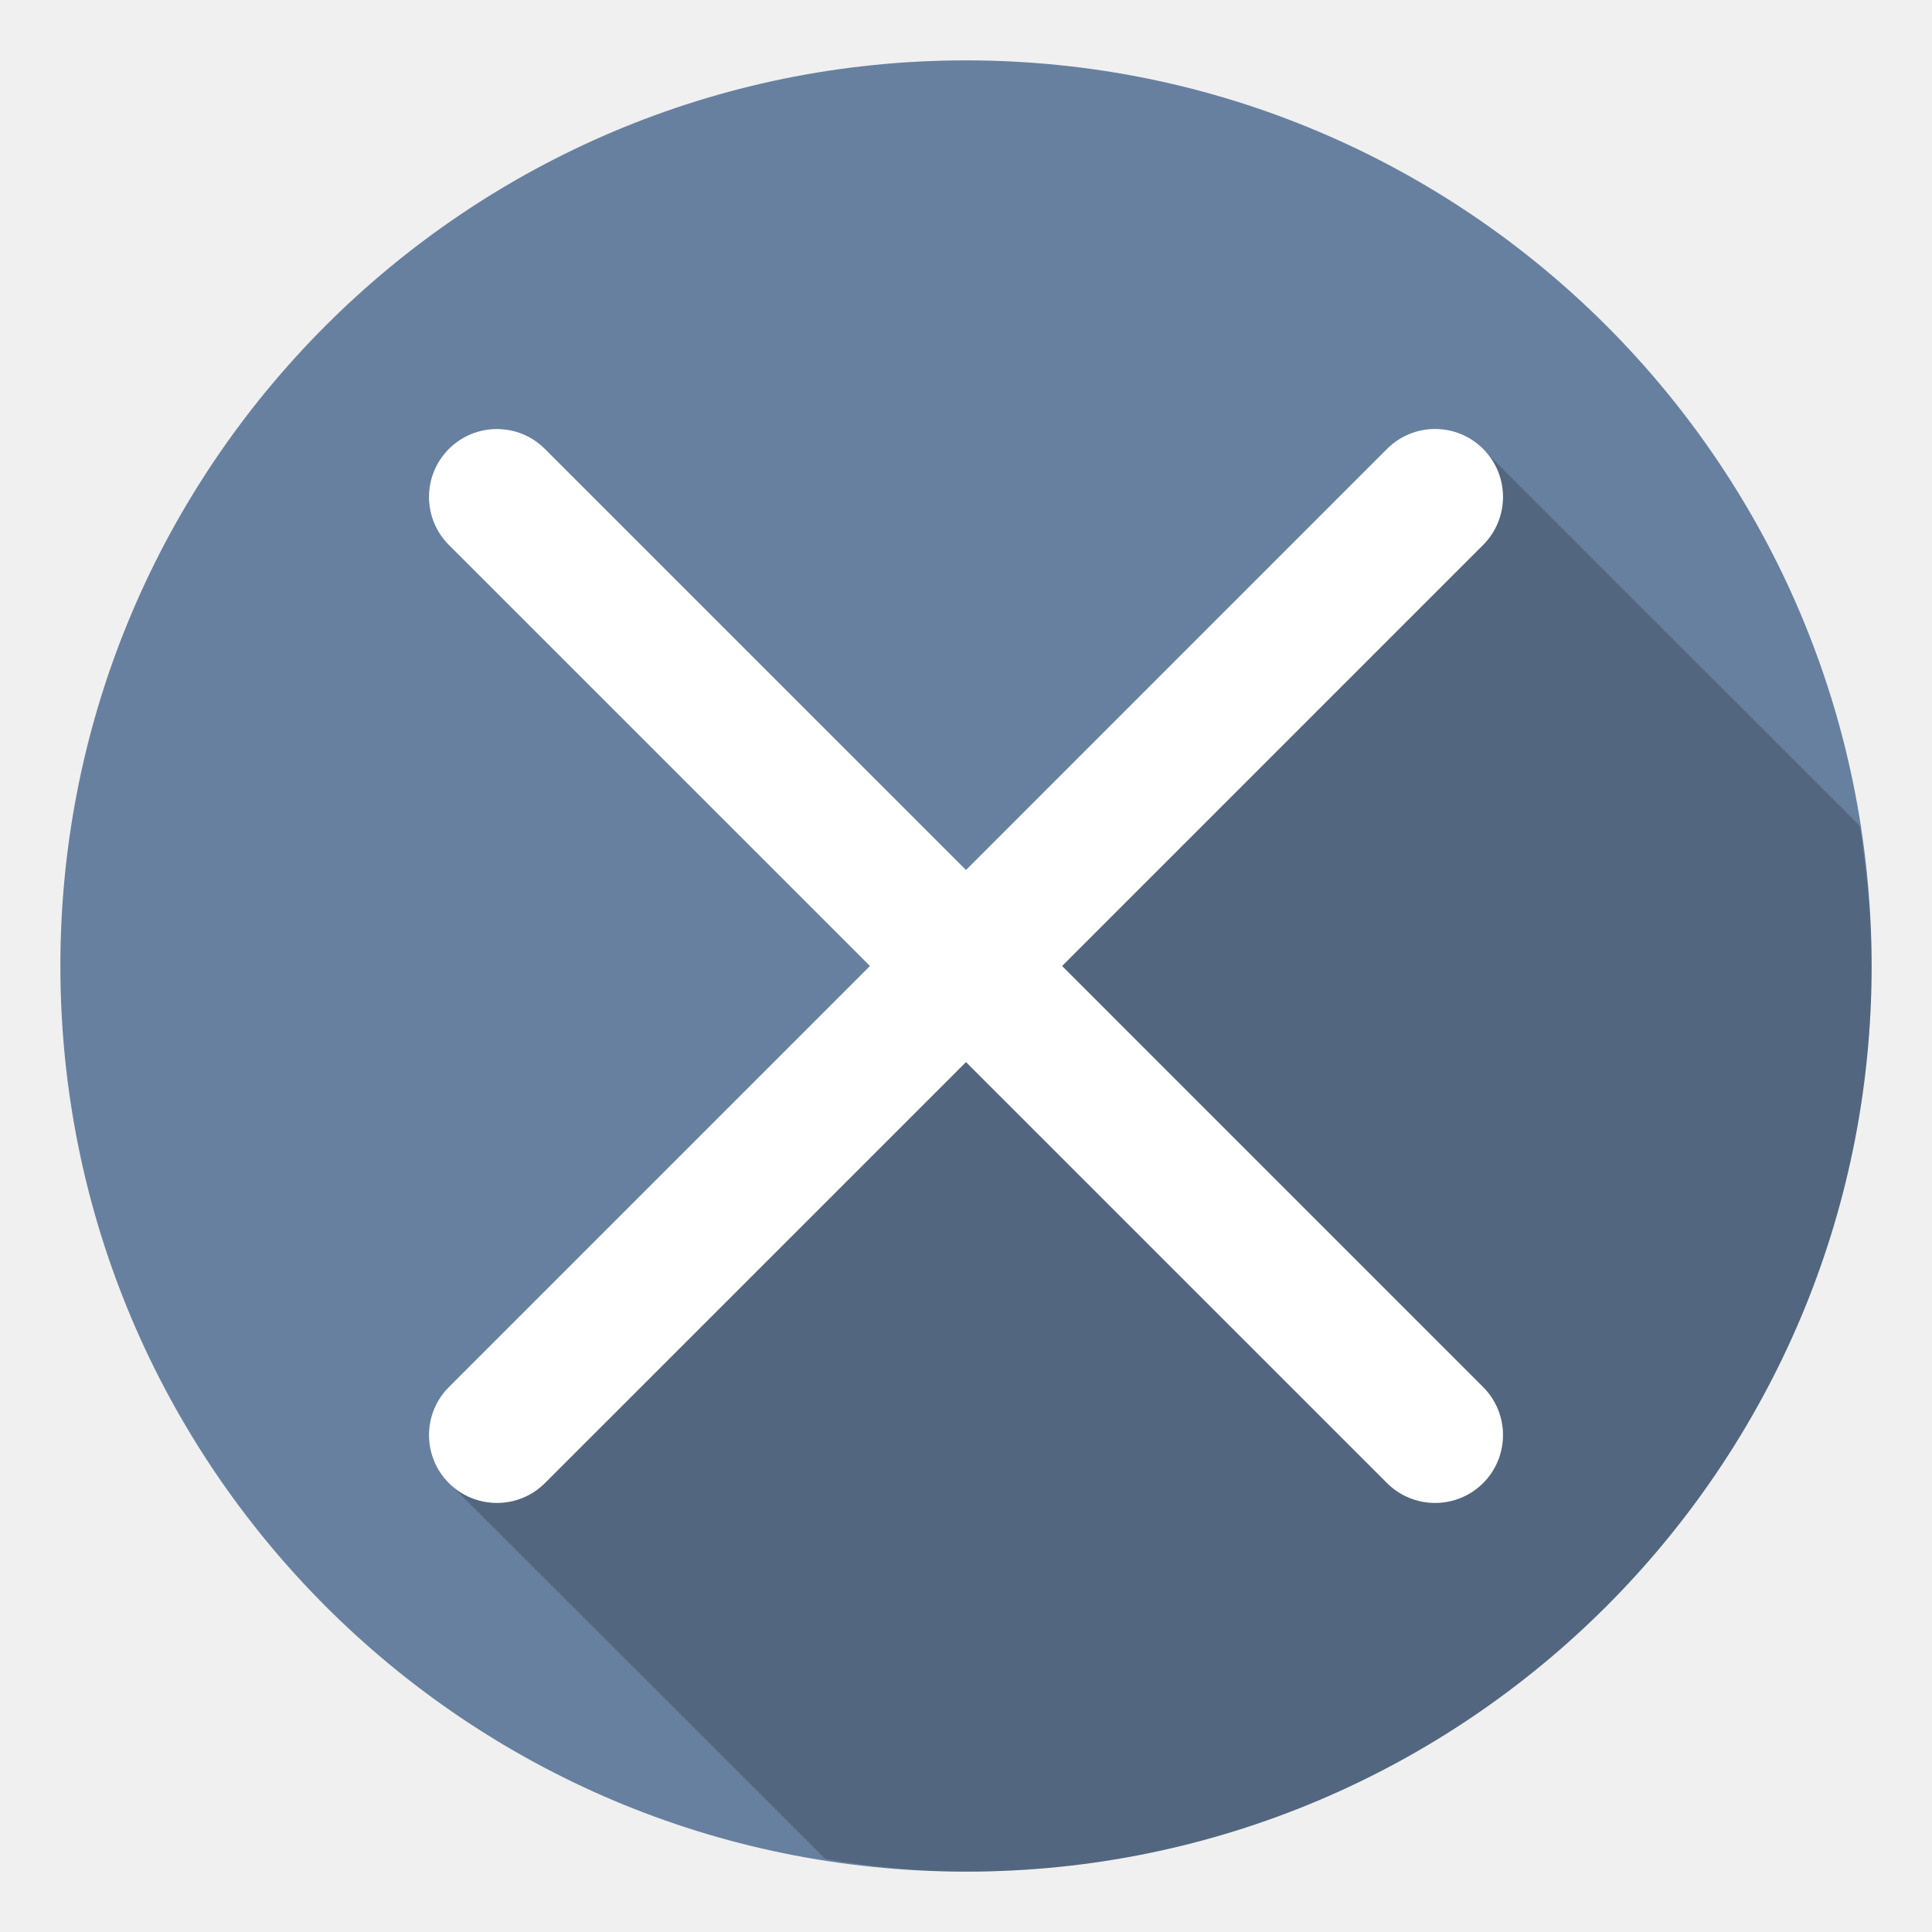
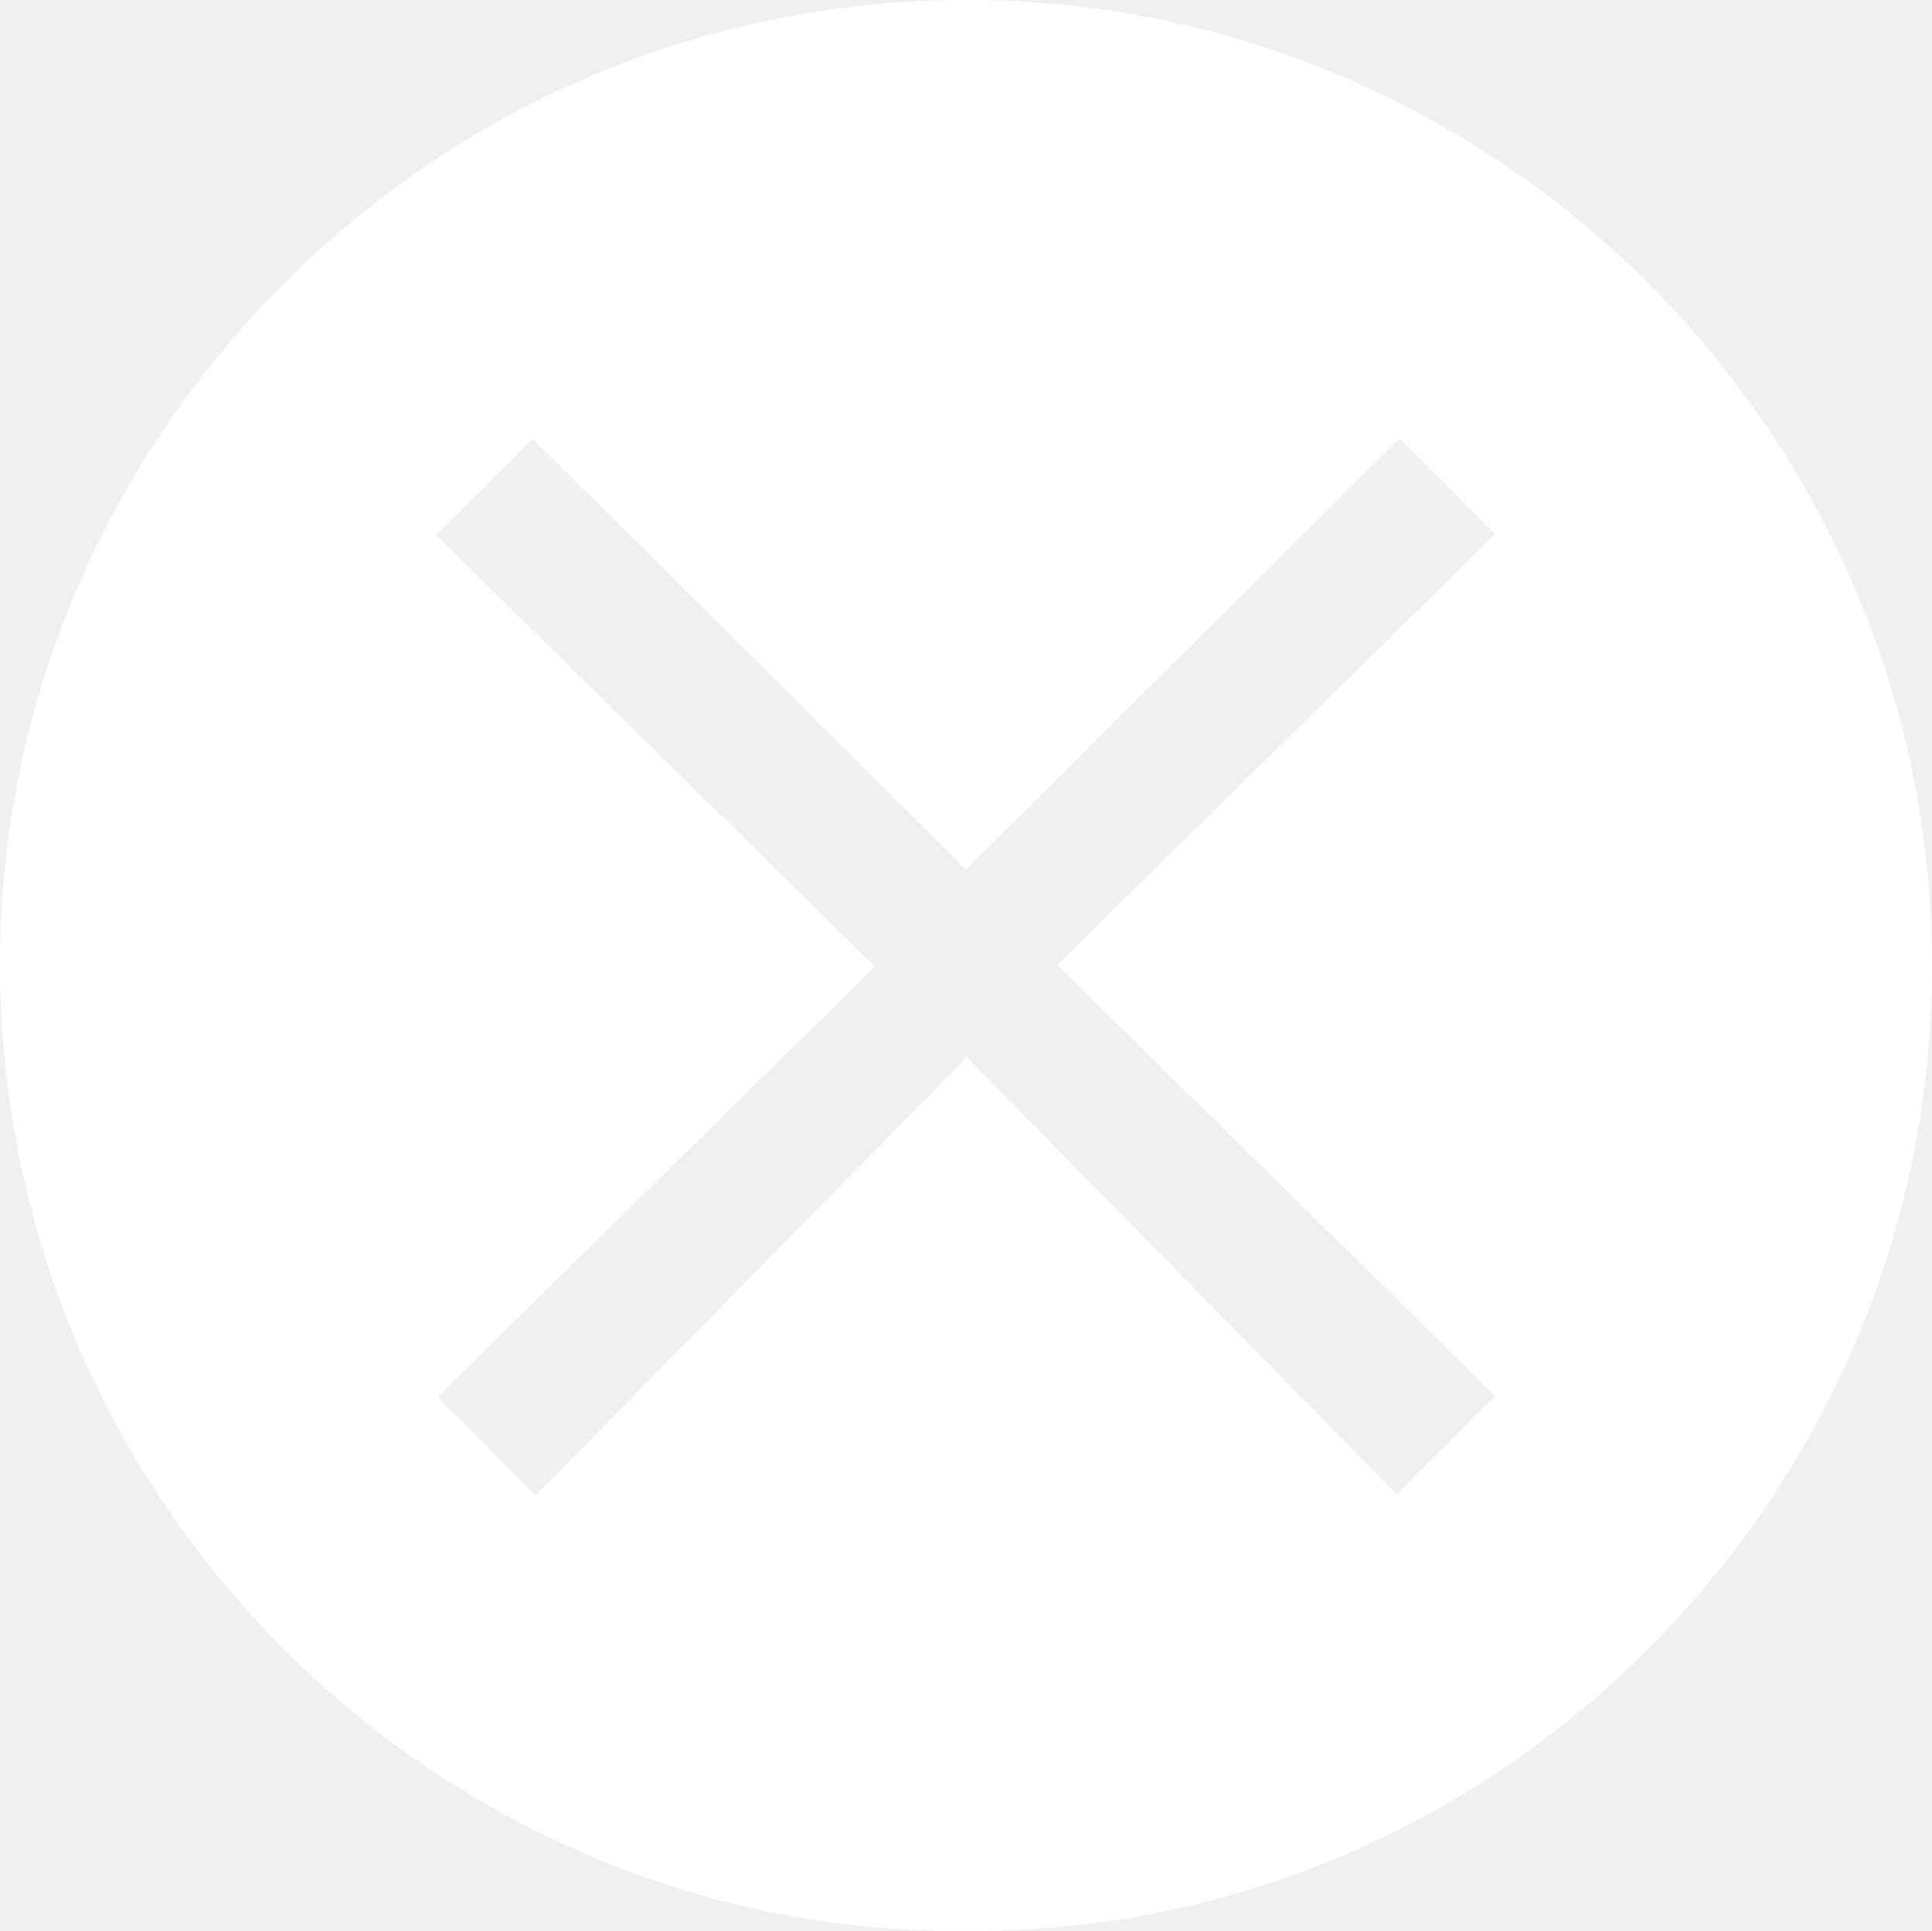
- <svg xmlns="http://www.w3.org/2000/svg" version="1.1" id="Livello_1" x="0px" y="0px" width="64px" height="64px" viewBox="0 0 64 64" enable-background="new 0 0 64 64" xml:space="preserve">
-   <g>
-     <path fill="#67809F" d="M62,32c0,16.564-13.434,30-30,30C15.433,62,2,48.564,2,32C2,15.433,15.433,2,32,2C48.566,2,62,15.433,62,32   z" />
-     <path opacity="0.2" d="M62,32c0-1.582-0.159-3.122-0.395-4.64c-0.006-0.002-0.011-0.004-0.016-0.009   c-0.02-0.02-0.025-0.045-0.042-0.063c-0.019-0.02-0.045-0.023-0.064-0.043c-0.018-0.019-0.023-0.044-0.042-0.064   c-0.02-0.02-0.047-0.025-0.066-0.044c-0.018-0.019-0.023-0.044-0.042-0.062c-0.019-0.019-0.043-0.023-0.063-0.042   c-0.017-0.021-0.021-0.045-0.041-0.063c-0.019-0.019-0.044-0.024-0.062-0.042c-0.019-0.02-0.024-0.046-0.044-0.066   c-0.02-0.019-0.044-0.025-0.064-0.042c-0.019-0.02-0.024-0.046-0.042-0.065c-0.02-0.019-0.046-0.024-0.064-0.042   c-0.019-0.019-0.024-0.044-0.043-0.062c-0.018-0.021-0.045-0.026-0.064-0.043c-0.017-0.019-0.023-0.043-0.042-0.063   c-0.018-0.018-0.043-0.023-0.063-0.042c-0.019-0.02-0.022-0.045-0.042-0.063c-0.019-0.02-0.044-0.025-0.065-0.043   c-0.017-0.019-0.022-0.044-0.041-0.064c-0.021-0.019-0.046-0.025-0.064-0.042c-0.02-0.018-0.023-0.045-0.043-0.064   c-0.02-0.019-0.044-0.023-0.064-0.042c-0.018-0.021-0.022-0.045-0.041-0.063c-0.019-0.02-0.045-0.024-0.063-0.043   c-0.02-0.018-0.023-0.043-0.044-0.063c-0.016-0.019-0.043-0.023-0.062-0.042c-0.02-0.02-0.025-0.046-0.043-0.065   c-0.021-0.018-0.045-0.024-0.065-0.042c-0.017-0.019-0.021-0.045-0.043-0.063c-0.019-0.021-0.044-0.024-0.063-0.043   c-0.018-0.019-0.022-0.043-0.042-0.063c-0.018-0.018-0.044-0.024-0.063-0.042c-0.02-0.02-0.025-0.045-0.042-0.063   s-0.045-0.023-0.061-0.042c-0.02-0.02-0.026-0.046-0.044-0.065c-0.02-0.019-0.045-0.025-0.065-0.042   c-0.018-0.018-0.022-0.045-0.043-0.064c-0.019-0.019-0.045-0.025-0.065-0.042c-0.016-0.021-0.021-0.045-0.041-0.063   c-0.019-0.02-0.044-0.024-0.063-0.043c-0.017-0.018-0.022-0.043-0.042-0.063c-0.018-0.019-0.044-0.023-0.061-0.042   c-0.021-0.02-0.027-0.046-0.044-0.065c-0.02-0.018-0.044-0.024-0.065-0.042c-0.018-0.019-0.023-0.045-0.042-0.063   c-0.02-0.021-0.045-0.024-0.063-0.043c-0.017-0.019-0.023-0.043-0.043-0.063c-0.019-0.018-0.043-0.023-0.063-0.042   c-0.016-0.02-0.022-0.045-0.042-0.063c-0.018-0.02-0.044-0.025-0.066-0.044c-0.017-0.019-0.022-0.043-0.039-0.062   c-0.021-0.019-0.044-0.025-0.065-0.042c-0.019-0.02-0.022-0.046-0.042-0.065c-0.02-0.019-0.044-0.025-0.063-0.042   c-0.018-0.02-0.024-0.044-0.042-0.063c-0.019-0.018-0.044-0.024-0.063-0.042c-0.018-0.02-0.024-0.046-0.045-0.066   c-0.017-0.019-0.044-0.025-0.064-0.043c-0.018-0.02-0.022-0.044-0.041-0.062c-0.018-0.018-0.043-0.023-0.063-0.042   c-0.019-0.019-0.023-0.045-0.042-0.063c-0.021-0.021-0.045-0.026-0.064-0.043c-0.019-0.019-0.023-0.044-0.042-0.063   c-0.02-0.018-0.044-0.024-0.063-0.041c-0.019-0.02-0.025-0.045-0.044-0.063c-0.018-0.02-0.046-0.024-0.063-0.043   c-0.018-0.018-0.024-0.044-0.042-0.064c-0.019-0.019-0.045-0.024-0.063-0.041c-0.02-0.021-0.024-0.047-0.044-0.066   c-0.018-0.019-0.043-0.025-0.064-0.042c-0.016-0.02-0.022-0.044-0.04-0.063c-0.021-0.02-0.044-0.025-0.064-0.043   c-0.017-0.019-0.023-0.043-0.041-0.063c-0.021-0.019-0.046-0.025-0.063-0.042c-0.021-0.02-0.025-0.046-0.044-0.065   c-0.019-0.018-0.044-0.023-0.063-0.042c-0.019-0.019-0.025-0.045-0.044-0.063c-0.019-0.021-0.045-0.026-0.063-0.043   c-0.019-0.019-0.023-0.044-0.044-0.063c-0.019-0.018-0.046-0.024-0.065-0.043c-0.017-0.02-0.021-0.045-0.041-0.062   c-0.018-0.02-0.043-0.023-0.063-0.043c-0.018-0.018-0.023-0.044-0.043-0.064c-0.02-0.019-0.044-0.025-0.065-0.042   c-0.019-0.02-0.022-0.044-0.041-0.063c-0.019-0.019-0.044-0.023-0.064-0.042c-0.018-0.019-0.022-0.044-0.041-0.062   c-0.018-0.02-0.045-0.024-0.063-0.043c-0.018-0.019-0.024-0.044-0.043-0.064c-0.018-0.019-0.043-0.023-0.063-0.042   c-0.019-0.02-0.024-0.046-0.044-0.065c-0.019-0.018-0.044-0.024-0.066-0.044c-0.017-0.019-0.021-0.044-0.04-0.062   s-0.044-0.023-0.062-0.041c-0.021-0.02-0.024-0.047-0.044-0.066c-0.021-0.018-0.047-0.024-0.065-0.043   c-0.019-0.018-0.023-0.043-0.04-0.06c-0.019-0.019-0.045-0.024-0.063-0.043c-0.019-0.018-0.024-0.044-0.044-0.063   c-0.019-0.02-0.044-0.024-0.063-0.042c-0.018-0.02-0.022-0.045-0.045-0.065c-0.017-0.019-0.043-0.023-0.063-0.042   c-0.018-0.019-0.022-0.044-0.042-0.062c-0.019-0.02-0.044-0.026-0.064-0.043c-0.017-0.019-0.023-0.043-0.04-0.063   c-0.021-0.019-0.045-0.025-0.064-0.042c-0.02-0.02-0.025-0.046-0.043-0.064c-0.02-0.018-0.044-0.023-0.062-0.042   c-0.02-0.021-0.025-0.046-0.044-0.066c-0.02-0.019-0.047-0.024-0.066-0.044c-0.017-0.019-0.023-0.044-0.042-0.062   c-0.019-0.019-0.043-0.023-0.064-0.042c-0.016-0.02-0.021-0.045-0.04-0.063c-0.019-0.019-0.043-0.024-0.063-0.043   c-0.019-0.019-0.024-0.045-0.041-0.064c-0.021-0.02-0.044-0.024-0.065-0.042c-0.019-0.02-0.024-0.045-0.042-0.065   c-0.02-0.019-0.046-0.024-0.064-0.042c-0.019-0.019-0.024-0.044-0.043-0.062c-0.017-0.02-0.045-0.024-0.063-0.043   c-0.018-0.019-0.023-0.043-0.044-0.063c-0.016-0.019-0.043-0.023-0.062-0.04c-0.018-0.021-0.023-0.048-0.043-0.066   c-0.019-0.02-0.043-0.025-0.065-0.043c-0.017-0.019-0.021-0.045-0.041-0.064c-0.021-0.019-0.046-0.024-0.064-0.042   c-0.02-0.018-0.023-0.044-0.043-0.063c-0.018-0.019-0.044-0.023-0.063-0.042c-0.019-0.02-0.023-0.045-0.043-0.063   c-0.017-0.019-0.045-0.024-0.063-0.043s-0.024-0.043-0.043-0.063c-0.016-0.019-0.043-0.023-0.062-0.042   c-0.02-0.02-0.024-0.046-0.043-0.065c-0.021-0.018-0.045-0.024-0.065-0.042c-0.017-0.019-0.021-0.044-0.041-0.062   c-0.021-0.019-0.043-0.024-0.062-0.042c-0.021-0.02-0.025-0.046-0.044-0.066c-0.02-0.019-0.046-0.025-0.065-0.043   c-0.02-0.019-0.025-0.044-0.041-0.062c-0.02-0.02-0.046-0.025-0.065-0.043c-0.018-0.019-0.023-0.045-0.042-0.064   c-0.02-0.018-0.043-0.023-0.062-0.041c-0.019-0.02-0.024-0.047-0.045-0.066c-0.019-0.019-0.043-0.023-0.063-0.042   c-0.016-0.02-0.022-0.045-0.041-0.063c-0.021-0.019-0.045-0.024-0.066-0.044c-0.018-0.019-0.023-0.043-0.04-0.062   c-0.021-0.019-0.046-0.025-0.065-0.042c-0.019-0.02-0.024-0.044-0.04-0.063c-0.02-0.018-0.044-0.023-0.063-0.041   c-0.019-0.021-0.025-0.047-0.044-0.065c-0.018-0.02-0.045-0.024-0.064-0.043c-0.017-0.019-0.023-0.044-0.043-0.064   c-0.018-0.019-0.043-0.023-0.063-0.042c-0.016-0.019-0.021-0.044-0.042-0.063c-0.018-0.02-0.044-0.025-0.066-0.044   c-0.017-0.02-0.021-0.044-0.039-0.062c-0.02-0.019-0.044-0.023-0.063-0.042c-0.021-0.02-0.024-0.046-0.043-0.065   c-0.021-0.019-0.044-0.025-0.063-0.042c-0.019-0.019-0.025-0.044-0.042-0.063c-0.02-0.019-0.046-0.025-0.063-0.042   c-0.018-0.019-0.024-0.045-0.046-0.064c-0.016-0.02-0.043-0.025-0.063-0.042c-0.017-0.02-0.022-0.044-0.041-0.063   c-0.019-0.018-0.043-0.023-0.063-0.042c-0.019-0.02-0.022-0.044-0.042-0.063c-0.019-0.019-0.044-0.023-0.063-0.042   c-0.021-0.018-0.025-0.045-0.042-0.064c-0.021-0.019-0.046-0.025-0.064-0.042c-0.019-0.02-0.025-0.046-0.044-0.065   c-0.018-0.02-0.046-0.025-0.065-0.043c-0.018-0.019-0.023-0.043-0.04-0.063c-0.019-0.018-0.045-0.023-0.063-0.041   c-0.018-0.021-0.024-0.047-0.045-0.066c-0.018-0.019-0.043-0.025-0.064-0.043c-0.016-0.019-0.021-0.044-0.04-0.063   c-0.021-0.019-0.046-0.025-0.067-0.044c-0.018-0.019-0.021-0.043-0.04-0.062c-0.019-0.019-0.043-0.023-0.062-0.041   c-0.02-0.021-0.025-0.047-0.044-0.066c-0.019-0.018-0.044-0.023-0.063-0.042c-0.018-0.02-0.024-0.044-0.043-0.063   c-0.017-0.019-0.045-0.023-0.062-0.042c-0.019-0.018-0.024-0.045-0.045-0.064c-0.019-0.019-0.046-0.025-0.065-0.043   c-0.017-0.019-0.021-0.044-0.041-0.062c-0.018-0.018-0.041-0.023-0.062-0.042c-0.019-0.02-0.024-0.046-0.043-0.066   c-0.021-0.019-0.045-0.025-0.064-0.042c-0.019-0.02-0.024-0.044-0.043-0.063c-0.018-0.019-0.044-0.023-0.061-0.042   c-0.021-0.019-0.026-0.045-0.045-0.064c-0.02-0.019-0.048-0.025-0.065-0.044c-0.018-0.019-0.022-0.043-0.043-0.062   c-0.017-0.019-0.043-0.024-0.061-0.042c-0.019-0.019-0.023-0.044-0.044-0.063c-0.019-0.018-0.041-0.023-0.062-0.042   c-0.019-0.021-0.023-0.046-0.043-0.066c-0.021-0.021-0.046-0.026-0.068-0.043c-0.017-0.019-0.021-0.044-0.038-0.062   c-0.021-0.018-0.045-0.024-0.062-0.042c-0.021-0.021-0.026-0.046-0.044-0.065c-0.02-0.02-0.046-0.023-0.064-0.043   c-0.019-0.019-0.024-0.045-0.044-0.064c-0.019-0.019-0.044-0.023-0.063-0.042c-0.017-0.02-0.022-0.044-0.043-0.063   c-0.019-0.019-0.045-0.025-0.066-0.044c-0.016-0.019-0.021-0.043-0.04-0.061c-0.019-0.02-0.043-0.024-0.063-0.043   c-0.018-0.019-0.024-0.045-0.041-0.064c-0.021-0.02-0.044-0.025-0.064-0.042c-0.02-0.019-0.025-0.044-0.041-0.063   c-0.02-0.02-0.046-0.023-0.064-0.042c-0.019-0.02-0.024-0.044-0.041-0.063c-0.021-0.019-0.049-0.024-0.066-0.044   c-0.019-0.018-0.023-0.044-0.044-0.063c-0.018-0.019-0.043-0.024-0.063-0.042c-0.017-0.02-0.021-0.044-0.041-0.063   c-0.019-0.019-0.043-0.024-0.063-0.043c-0.019-0.019-0.023-0.045-0.041-0.064c-0.021-0.018-0.044-0.024-0.062-0.041   c-0.022-0.021-0.027-0.047-0.044-0.066c-0.021-0.019-0.046-0.025-0.064-0.043c-0.019-0.019-0.024-0.044-0.043-0.062   c-0.019-0.02-0.047-0.026-0.065-0.044c-0.018-0.019-0.024-0.043-0.043-0.062c-0.018-0.019-0.043-0.023-0.063-0.042   c-0.018-0.019-0.021-0.044-0.042-0.063c-0.019-0.02-0.043-0.025-0.065-0.042c-0.017-0.02-0.021-0.045-0.041-0.065   c-0.021-0.019-0.042-0.023-0.062-0.041c-0.021-0.02-0.024-0.047-0.043-0.066c-0.021-0.019-0.047-0.025-0.065-0.042   c-0.019-0.02-0.024-0.044-0.042-0.063c-0.879-0.879-2.303-0.879-3.182,0L32.001,28.819L18.69,15.506   c-0.002,0-0.003-0.001-0.003-0.001l-0.104-0.104c-0.001,0-0.001-0.002-0.001-0.002l-0.531-0.529c-0.879-0.879-2.302-0.879-3.181,0   s-0.879,2.303,0,3.182l0.317,0.316c0.002,0.001,0.002,0.002,0.002,0.002l0.317,0.318l0.425,0.425l0.53,0.53l0.638,0.637   l0.105,0.105l1.167,1.168l0.107,0.106l0.53,0.531l0.636,0.635v0.001l9.108,9.106L28.818,32L14.87,45.948   c-0.879,0.879-0.879,2.303,0,3.182c0.019,0.018,0.043,0.022,0.064,0.043c0.018,0.019,0.023,0.044,0.042,0.064   c0.019,0.019,0.044,0.022,0.063,0.042c0.018,0.019,0.023,0.043,0.042,0.063c0.02,0.02,0.046,0.025,0.065,0.042   c0.019,0.021,0.022,0.046,0.042,0.064c0.019,0.021,0.046,0.025,0.064,0.042c0.018,0.02,0.023,0.046,0.041,0.062   c0.02,0.021,0.044,0.026,0.065,0.044c0.017,0.02,0.022,0.046,0.042,0.064c0.019,0.017,0.042,0.022,0.061,0.041   c0.02,0.021,0.025,0.047,0.044,0.065c0.02,0.018,0.046,0.024,0.065,0.043c0.017,0.02,0.022,0.043,0.042,0.063   c0.018,0.019,0.044,0.024,0.064,0.041c0.018,0.021,0.024,0.045,0.042,0.064c0.019,0.021,0.043,0.024,0.064,0.042   c0.018,0.021,0.023,0.046,0.041,0.063c0.019,0.02,0.044,0.024,0.065,0.043c0.018,0.019,0.023,0.047,0.042,0.064   c0.02,0.019,0.046,0.025,0.065,0.043c0.018,0.018,0.023,0.044,0.042,0.063c0.017,0.017,0.044,0.023,0.063,0.042   c0.017,0.02,0.022,0.043,0.042,0.063c0.018,0.019,0.044,0.024,0.065,0.041c0.017,0.021,0.022,0.045,0.041,0.065   c0.021,0.019,0.045,0.025,0.064,0.041c0.018,0.021,0.023,0.045,0.042,0.063c0.02,0.021,0.044,0.024,0.063,0.043   c0.017,0.019,0.023,0.045,0.042,0.063c0.02,0.019,0.044,0.023,0.063,0.042c0.018,0.018,0.024,0.046,0.044,0.065   c0.017,0.018,0.043,0.021,0.062,0.042c0.019,0.019,0.025,0.045,0.043,0.065c0.019,0.018,0.046,0.022,0.065,0.041   c0.018,0.02,0.023,0.043,0.041,0.063c0.021,0.02,0.045,0.024,0.064,0.041c0.018,0.021,0.023,0.045,0.042,0.063   c0.019,0.021,0.044,0.025,0.063,0.043c0.017,0.019,0.023,0.046,0.043,0.063c0.018,0.021,0.044,0.024,0.062,0.044   c0.019,0.018,0.025,0.046,0.044,0.064c0.019,0.018,0.043,0.022,0.064,0.043c0.018,0.019,0.022,0.043,0.041,0.063   c0.019,0.018,0.044,0.023,0.064,0.042c0.017,0.02,0.023,0.045,0.042,0.065c0.02,0.019,0.046,0.024,0.065,0.041   c0.018,0.021,0.023,0.045,0.042,0.063c0.017,0.021,0.043,0.025,0.063,0.041c0.017,0.021,0.023,0.046,0.042,0.063   c0.018,0.021,0.044,0.026,0.065,0.044c0.018,0.018,0.023,0.046,0.041,0.064c0.019,0.019,0.044,0.022,0.064,0.042   c0.018,0.02,0.023,0.044,0.041,0.063c0.02,0.018,0.047,0.023,0.064,0.042c0.019,0.02,0.023,0.043,0.042,0.063   c0.019,0.019,0.045,0.024,0.064,0.042c0.019,0.02,0.023,0.044,0.042,0.064c0.019,0.02,0.043,0.025,0.063,0.041   c0.02,0.021,0.024,0.046,0.043,0.063c0.018,0.021,0.044,0.025,0.063,0.044c0.019,0.018,0.025,0.045,0.043,0.064   c0.02,0.019,0.044,0.023,0.064,0.042c0.018,0.018,0.024,0.046,0.043,0.065c0.018,0.018,0.044,0.023,0.065,0.042   c0.016,0.019,0.021,0.043,0.04,0.062s0.045,0.023,0.064,0.042c0.018,0.021,0.024,0.044,0.043,0.064   c0.018,0.02,0.044,0.024,0.063,0.042c0.02,0.02,0.025,0.046,0.043,0.064c0.019,0.021,0.044,0.025,0.064,0.043   c0.017,0.019,0.023,0.044,0.041,0.062c0.021,0.021,0.046,0.026,0.064,0.045c0.019,0.017,0.024,0.045,0.044,0.063   c0.018,0.019,0.043,0.024,0.063,0.043c0.018,0.019,0.024,0.043,0.043,0.063c0.018,0.02,0.044,0.022,0.062,0.043   c0.019,0.019,0.024,0.044,0.044,0.064c0.02,0.02,0.047,0.024,0.066,0.043c0.018,0.021,0.022,0.045,0.042,0.062   c0.018,0.021,0.043,0.024,0.063,0.042c0.018,0.02,0.023,0.046,0.042,0.063c0.019,0.021,0.044,0.025,0.063,0.045   c0.018,0.018,0.023,0.045,0.044,0.063c0.018,0.019,0.044,0.024,0.064,0.043c0.018,0.019,0.023,0.044,0.041,0.063   c0.018,0.017,0.044,0.022,0.062,0.041c0.019,0.021,0.023,0.046,0.044,0.066c0.02,0.019,0.046,0.024,0.064,0.042   c0.018,0.02,0.023,0.043,0.042,0.063c0.021,0.02,0.045,0.026,0.064,0.042c0.018,0.021,0.023,0.046,0.044,0.064   c0.018,0.021,0.044,0.026,0.063,0.044c0.018,0.018,0.023,0.044,0.043,0.063c0.018,0.019,0.044,0.023,0.061,0.043   c0.02,0.018,0.025,0.045,0.044,0.064c0.02,0.018,0.046,0.023,0.066,0.044c0.017,0.019,0.021,0.043,0.041,0.062   s0.044,0.023,0.063,0.042c0.018,0.02,0.023,0.043,0.043,0.063c0.019,0.018,0.041,0.023,0.061,0.039   c0.02,0.022,0.025,0.049,0.044,0.066c0.019,0.021,0.046,0.026,0.065,0.044c0.017,0.019,0.022,0.045,0.042,0.063   c0.02,0.021,0.046,0.026,0.064,0.045c0.019,0.017,0.024,0.044,0.042,0.062c0.021,0.019,0.045,0.025,0.064,0.044   c0.018,0.019,0.023,0.043,0.042,0.063c0.02,0.018,0.043,0.021,0.062,0.04c0.019,0.021,0.024,0.047,0.044,0.066   s0.046,0.025,0.065,0.042c0.018,0.021,0.023,0.045,0.042,0.063c0.017,0.02,0.043,0.025,0.064,0.043   c0.018,0.019,0.023,0.046,0.041,0.063c0.021,0.021,0.047,0.027,0.065,0.044c0.019,0.019,0.023,0.045,0.043,0.063   c0.019,0.018,0.043,0.022,0.063,0.042c0.018,0.02,0.023,0.044,0.042,0.063c0.019,0.018,0.046,0.023,0.065,0.042   c0.017,0.02,0.022,0.045,0.042,0.065c0.018,0.017,0.044,0.022,0.062,0.039c0.02,0.022,0.024,0.047,0.044,0.066   c0.019,0.02,0.045,0.026,0.064,0.042c0.018,0.021,0.023,0.045,0.04,0.063c0.021,0.02,0.047,0.026,0.065,0.043   c0.017,0.019,0.022,0.044,0.042,0.063c0.02,0.019,0.044,0.022,0.063,0.042c0.018,0.02,0.024,0.046,0.044,0.065   c0.017,0.017,0.043,0.021,0.062,0.042c0.019,0.019,0.024,0.045,0.043,0.064c0.02,0.019,0.046,0.023,0.065,0.042   c0.018,0.02,0.023,0.043,0.041,0.063c0.019,0.019,0.043,0.023,0.064,0.041c0.018,0.021,0.023,0.045,0.041,0.063   c0.02,0.021,0.045,0.025,0.064,0.043c0.017,0.019,0.023,0.044,0.042,0.063c0.02,0.019,0.046,0.024,0.064,0.042   s0.023,0.046,0.043,0.064c0.017,0.019,0.043,0.022,0.062,0.042c0.019,0.02,0.025,0.046,0.043,0.065   c0.02,0.019,0.045,0.021,0.063,0.042c0.019,0.02,0.023,0.043,0.043,0.063c0.021,0.02,0.047,0.024,0.066,0.043   c0.018,0.021,0.022,0.045,0.041,0.062c0.019,0.021,0.044,0.024,0.063,0.043c0.017,0.019,0.023,0.046,0.043,0.063   c0.018,0.021,0.044,0.026,0.063,0.044c0.018,0.018,0.024,0.044,0.043,0.063c0.018,0.019,0.043,0.023,0.062,0.042   c0.019,0.02,0.025,0.046,0.044,0.065c0.02,0.018,0.047,0.023,0.066,0.044c0.017,0.02,0.021,0.043,0.04,0.062   c0.02,0.019,0.046,0.024,0.064,0.041c0.019,0.021,0.023,0.047,0.043,0.065c0.019,0.02,0.043,0.025,0.063,0.041   c0.019,0.021,0.023,0.046,0.041,0.063c0.02,0.021,0.045,0.026,0.063,0.043c0.019,0.019,0.023,0.044,0.043,0.063   c0.019,0.019,0.044,0.024,0.064,0.043c0.018,0.019,0.024,0.045,0.042,0.064c0.019,0.018,0.044,0.022,0.063,0.042   c0.017,0.02,0.023,0.045,0.043,0.065c0.019,0.019,0.045,0.024,0.063,0.041c0.018,0.02,0.022,0.043,0.043,0.063   c0.018,0.02,0.043,0.025,0.064,0.041c0.018,0.021,0.023,0.045,0.041,0.063c0.018,0.021,0.044,0.024,0.063,0.044   c0.019,0.018,0.025,0.045,0.043,0.064c0.02,0.019,0.044,0.023,0.063,0.042c0.019,0.018,0.024,0.046,0.044,0.064   c0.018,0.019,0.044,0.024,0.064,0.043c0.017,0.019,0.023,0.043,0.041,0.063c0.019,0.02,0.045,0.023,0.063,0.042   c0.017,0.02,0.023,0.043,0.043,0.063c0.018,0.02,0.044,0.023,0.062,0.042c0.02,0.02,0.025,0.046,0.044,0.064   c0.02,0.02,0.046,0.025,0.066,0.045c0.017,0.019,0.021,0.044,0.04,0.06c0.02,0.019,0.043,0.025,0.062,0.043   c0.02,0.019,0.025,0.047,0.045,0.065c0.019,0.019,0.043,0.023,0.063,0.042c0.018,0.02,0.023,0.044,0.042,0.063   c0.02,0.02,0.046,0.023,0.066,0.044c0.017,0.02,0.023,0.043,0.041,0.062c0.02,0.02,0.044,0.025,0.063,0.042   c0.019,0.021,0.024,0.046,0.044,0.064c0.018,0.02,0.043,0.024,0.063,0.042c0.018,0.02,0.023,0.046,0.042,0.063   c0.02,0.02,0.043,0.025,0.062,0.042c0.02,0.021,0.024,0.047,0.045,0.066c0.019,0.019,0.045,0.024,0.063,0.043   c0.019,0.019,0.025,0.045,0.043,0.064c0.019,0.018,0.044,0.022,0.063,0.042c0.018,0.019,0.022,0.043,0.042,0.063   c0.021,0.019,0.047,0.024,0.066,0.043c0.018,0.02,0.022,0.043,0.042,0.062c0.019,0.02,0.043,0.024,0.063,0.042   c0.018,0.021,0.023,0.045,0.042,0.063c0.019,0.02,0.046,0.025,0.064,0.043c0.018,0.019,0.023,0.046,0.042,0.064   c0.018,0.019,0.044,0.023,0.063,0.043c0.02,0.018,0.025,0.045,0.043,0.063c0.019,0.019,0.043,0.023,0.064,0.044   c0.018,0.018,0.023,0.043,0.04,0.062c0.021,0.02,0.048,0.024,0.065,0.043c0.018,0.02,0.022,0.043,0.043,0.063   c0.019,0.019,0.043,0.022,0.062,0.039c0.018,0.022,0.024,0.049,0.044,0.066c0.017,0.02,0.043,0.024,0.062,0.044   c0.019,0.019,0.024,0.045,0.043,0.063c0.021,0.021,0.047,0.026,0.064,0.044c0.019,0.018,0.023,0.045,0.042,0.063   c0.021,0.019,0.045,0.025,0.064,0.043c0.018,0.02,0.023,0.044,0.042,0.063c0.019,0.018,0.043,0.021,0.062,0.04   c0.019,0.021,0.024,0.047,0.044,0.066c0.02,0.019,0.046,0.025,0.064,0.042c0.019,0.02,0.023,0.046,0.043,0.064   c0.019,0.02,0.043,0.024,0.063,0.042c0.019,0.02,0.022,0.045,0.041,0.063c0.021,0.021,0.045,0.025,0.063,0.044   c0.019,0.019,0.023,0.044,0.043,0.063c0.021,0.018,0.047,0.024,0.065,0.044c0.019,0.019,0.023,0.044,0.042,0.062   s0.045,0.023,0.065,0.042c0.017,0.02,0.022,0.045,0.041,0.064c0.019,0.018,0.045,0.023,0.062,0.04   c0.021,0.021,0.024,0.047,0.045,0.066c0.019,0.02,0.043,0.024,0.063,0.042c0.019,0.021,0.023,0.045,0.041,0.063   c0.021,0.02,0.048,0.025,0.066,0.045c0.018,0.018,0.021,0.044,0.041,0.062c0.02,0.019,0.044,0.022,0.063,0.042   s0.024,0.046,0.045,0.064c0.017,0.018,0.043,0.024,0.064,0.043c0.003,0.004,0.005,0.01,0.008,0.016C28.879,61.841,30.419,62,32,62   C48.566,62,62,48.564,62,32z" />
-     <path fill="#FFFFFF" d="M35.183,32L49.13,18.052c0.879-0.879,0.879-2.303,0-3.182s-2.303-0.879-3.182,0L32,28.819L18.051,14.871   c-0.879-0.879-2.302-0.879-3.181,0s-0.879,2.303,0,3.182L28.818,32L14.87,45.948c-0.879,0.879-0.879,2.303,0,3.182   c0.439,0.438,1.017,0.657,1.591,0.657c0.577,0,1.151-0.219,1.59-0.657L32,35.183L45.948,49.13c0.438,0.438,1.016,0.657,1.591,0.657   c0.577,0,1.15-0.219,1.591-0.657c0.879-0.879,0.879-2.303,0-3.182L35.183,32z" />
-   </g>
+ <svg xmlns="http://www.w3.org/2000/svg" enable-background="new 0 0 175.095 175.014" height="175.014" viewBox="0 0 175.095 175.014" width="175.095">
+   <path clip-rule="evenodd" d="m87.462 175.011c-47.885.377-88.327-39.496-87.448-89.14.835-47.133 39.879-86.481 88.761-85.864 47.771.604 87.289 40.286 86.302 89.398-.953 47.369-40.132 86.008-87.615 85.606zm8.341-87.56c13.434-13.206 26.623-26.17 39.729-39.053-3.026-3.026-5.816-5.815-8.679-8.677-13.04 12.969-26.15 26.008-39.305 39.089-13.195-13.122-26.305-26.16-39.244-39.028-2.915 2.915-5.704 5.702-8.754 8.751 13.07 12.853 26.24 25.804 39.742 39.081-13.433 13.213-26.621 26.188-39.646 39.001 3.035 3.05 5.834 5.862 8.896 8.94 12.867-13.085 25.819-26.255 39.077-39.736 13.2 13.423 26.172 26.614 38.968 39.626 3.046-3.045 5.853-5.852 8.919-8.917-13.039-12.833-26.204-25.79-39.703-39.077z" fill="#fff" fill-rule="evenodd" />
</svg>
